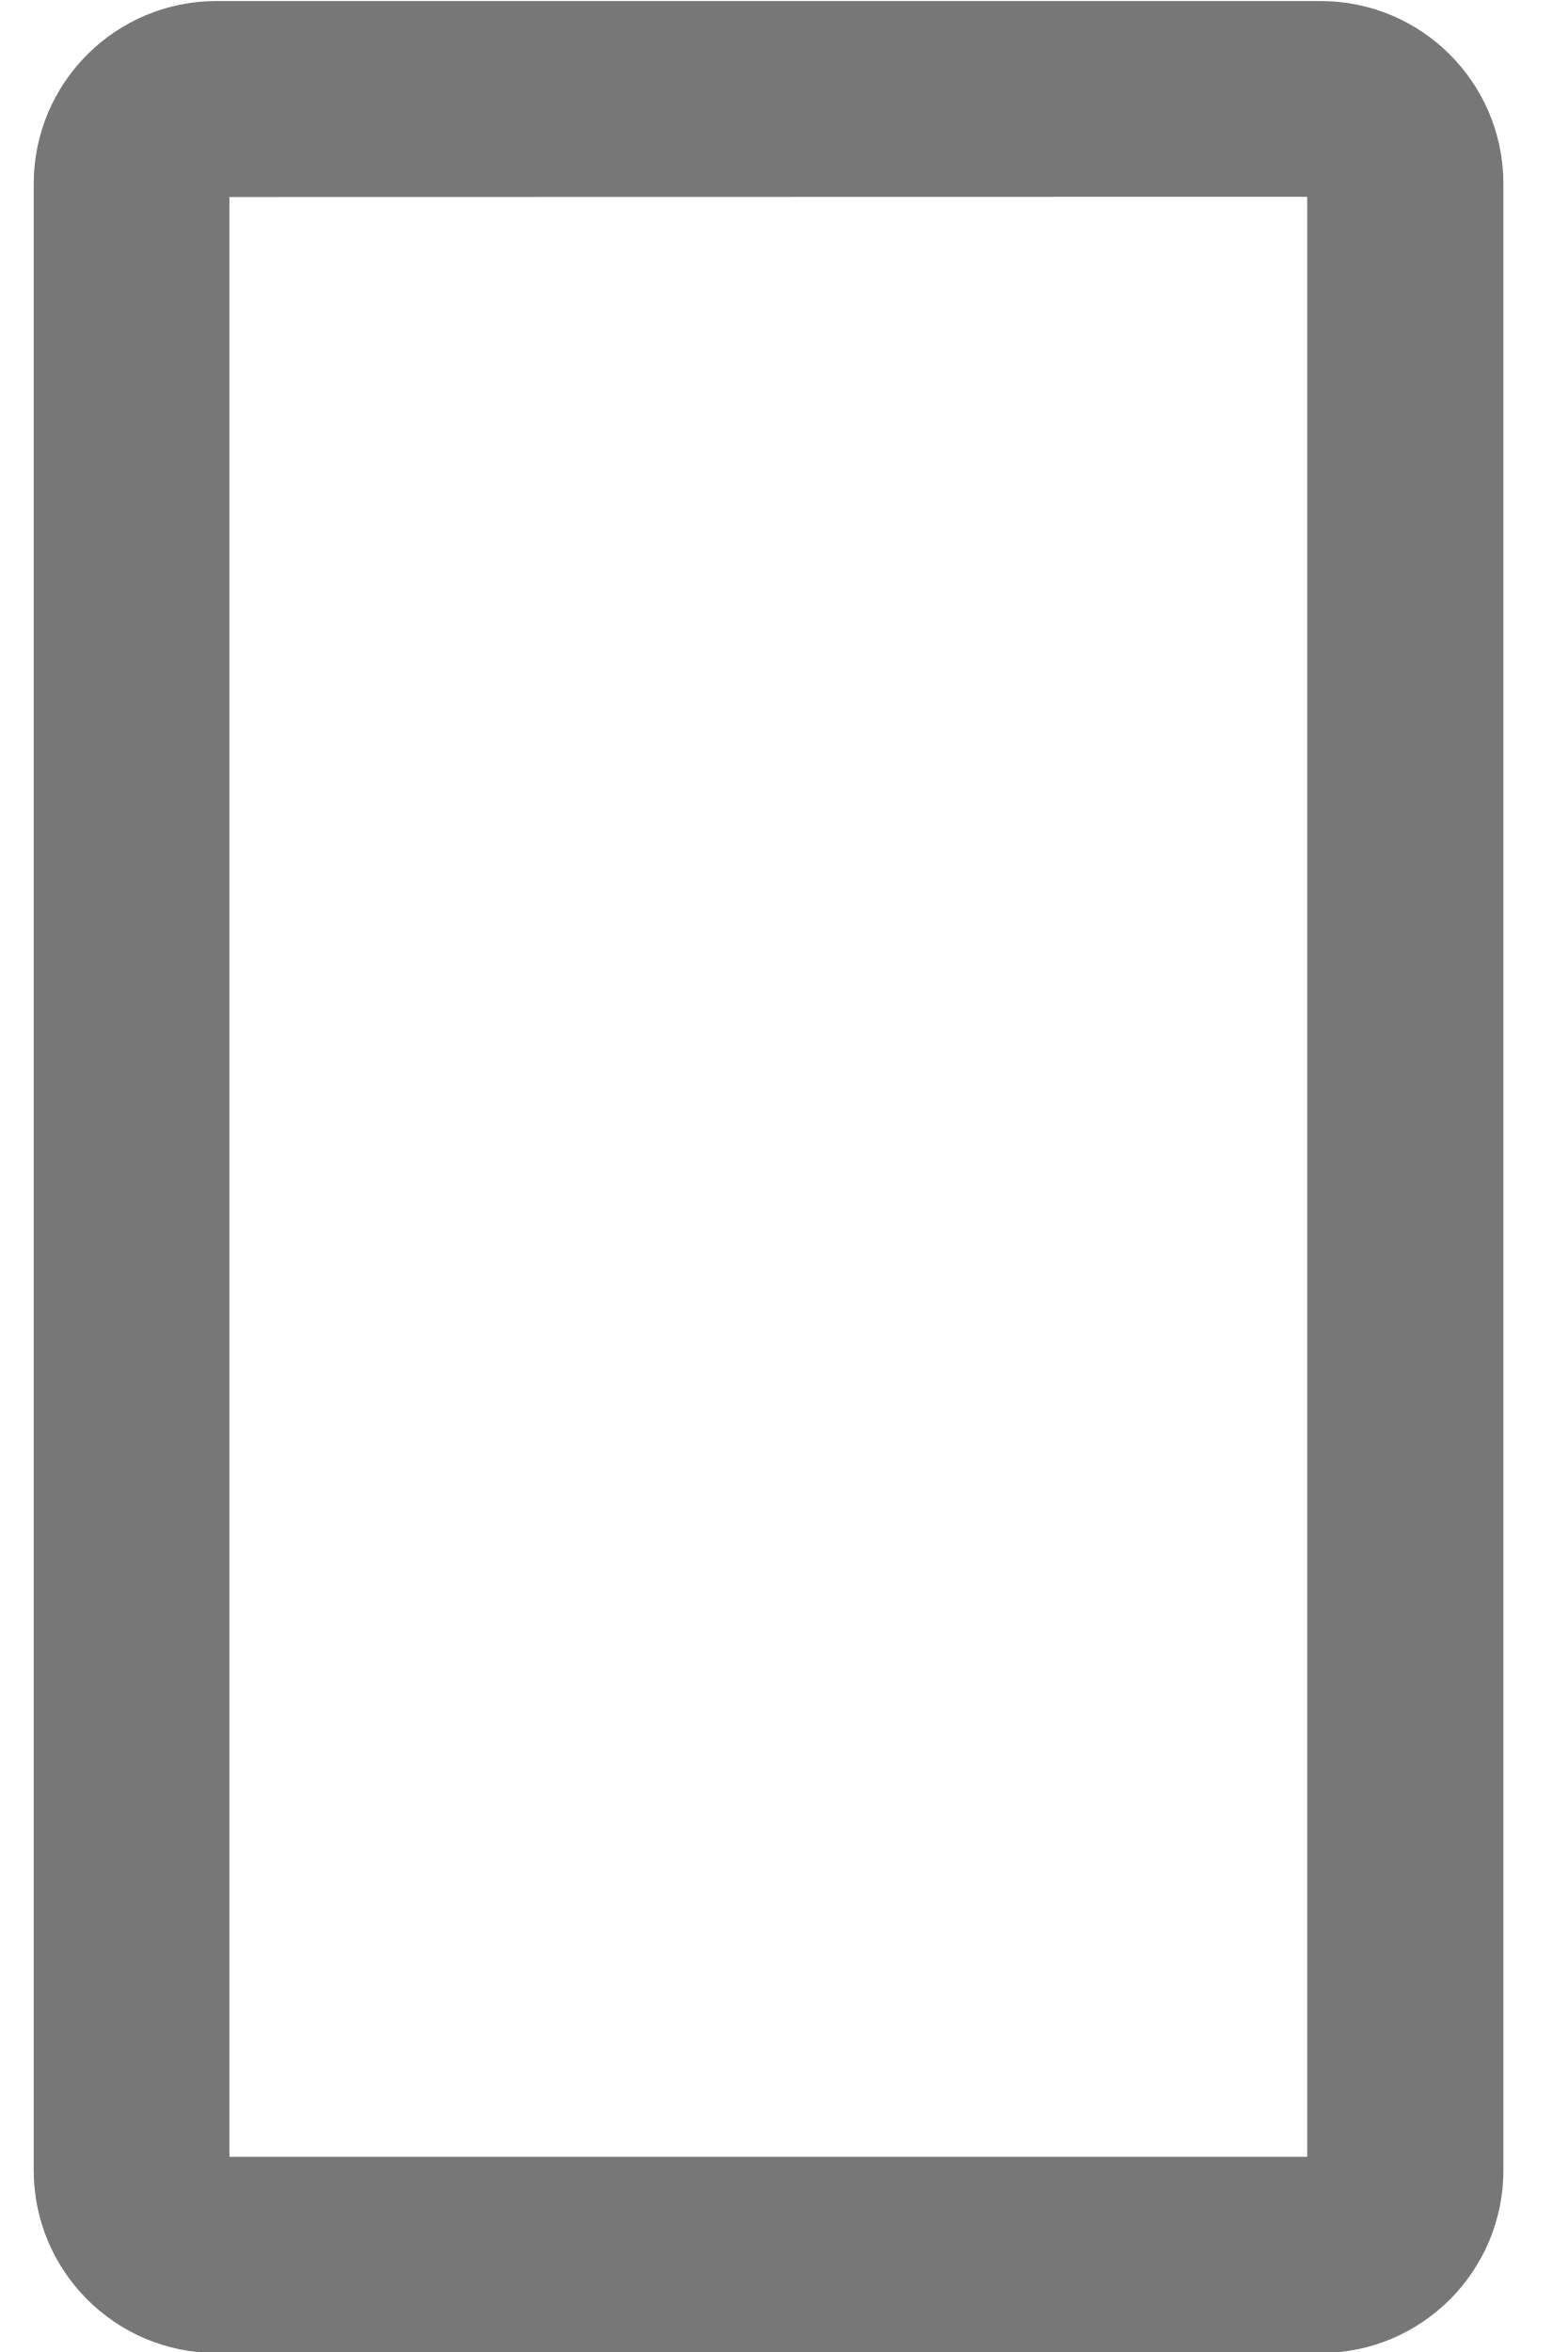
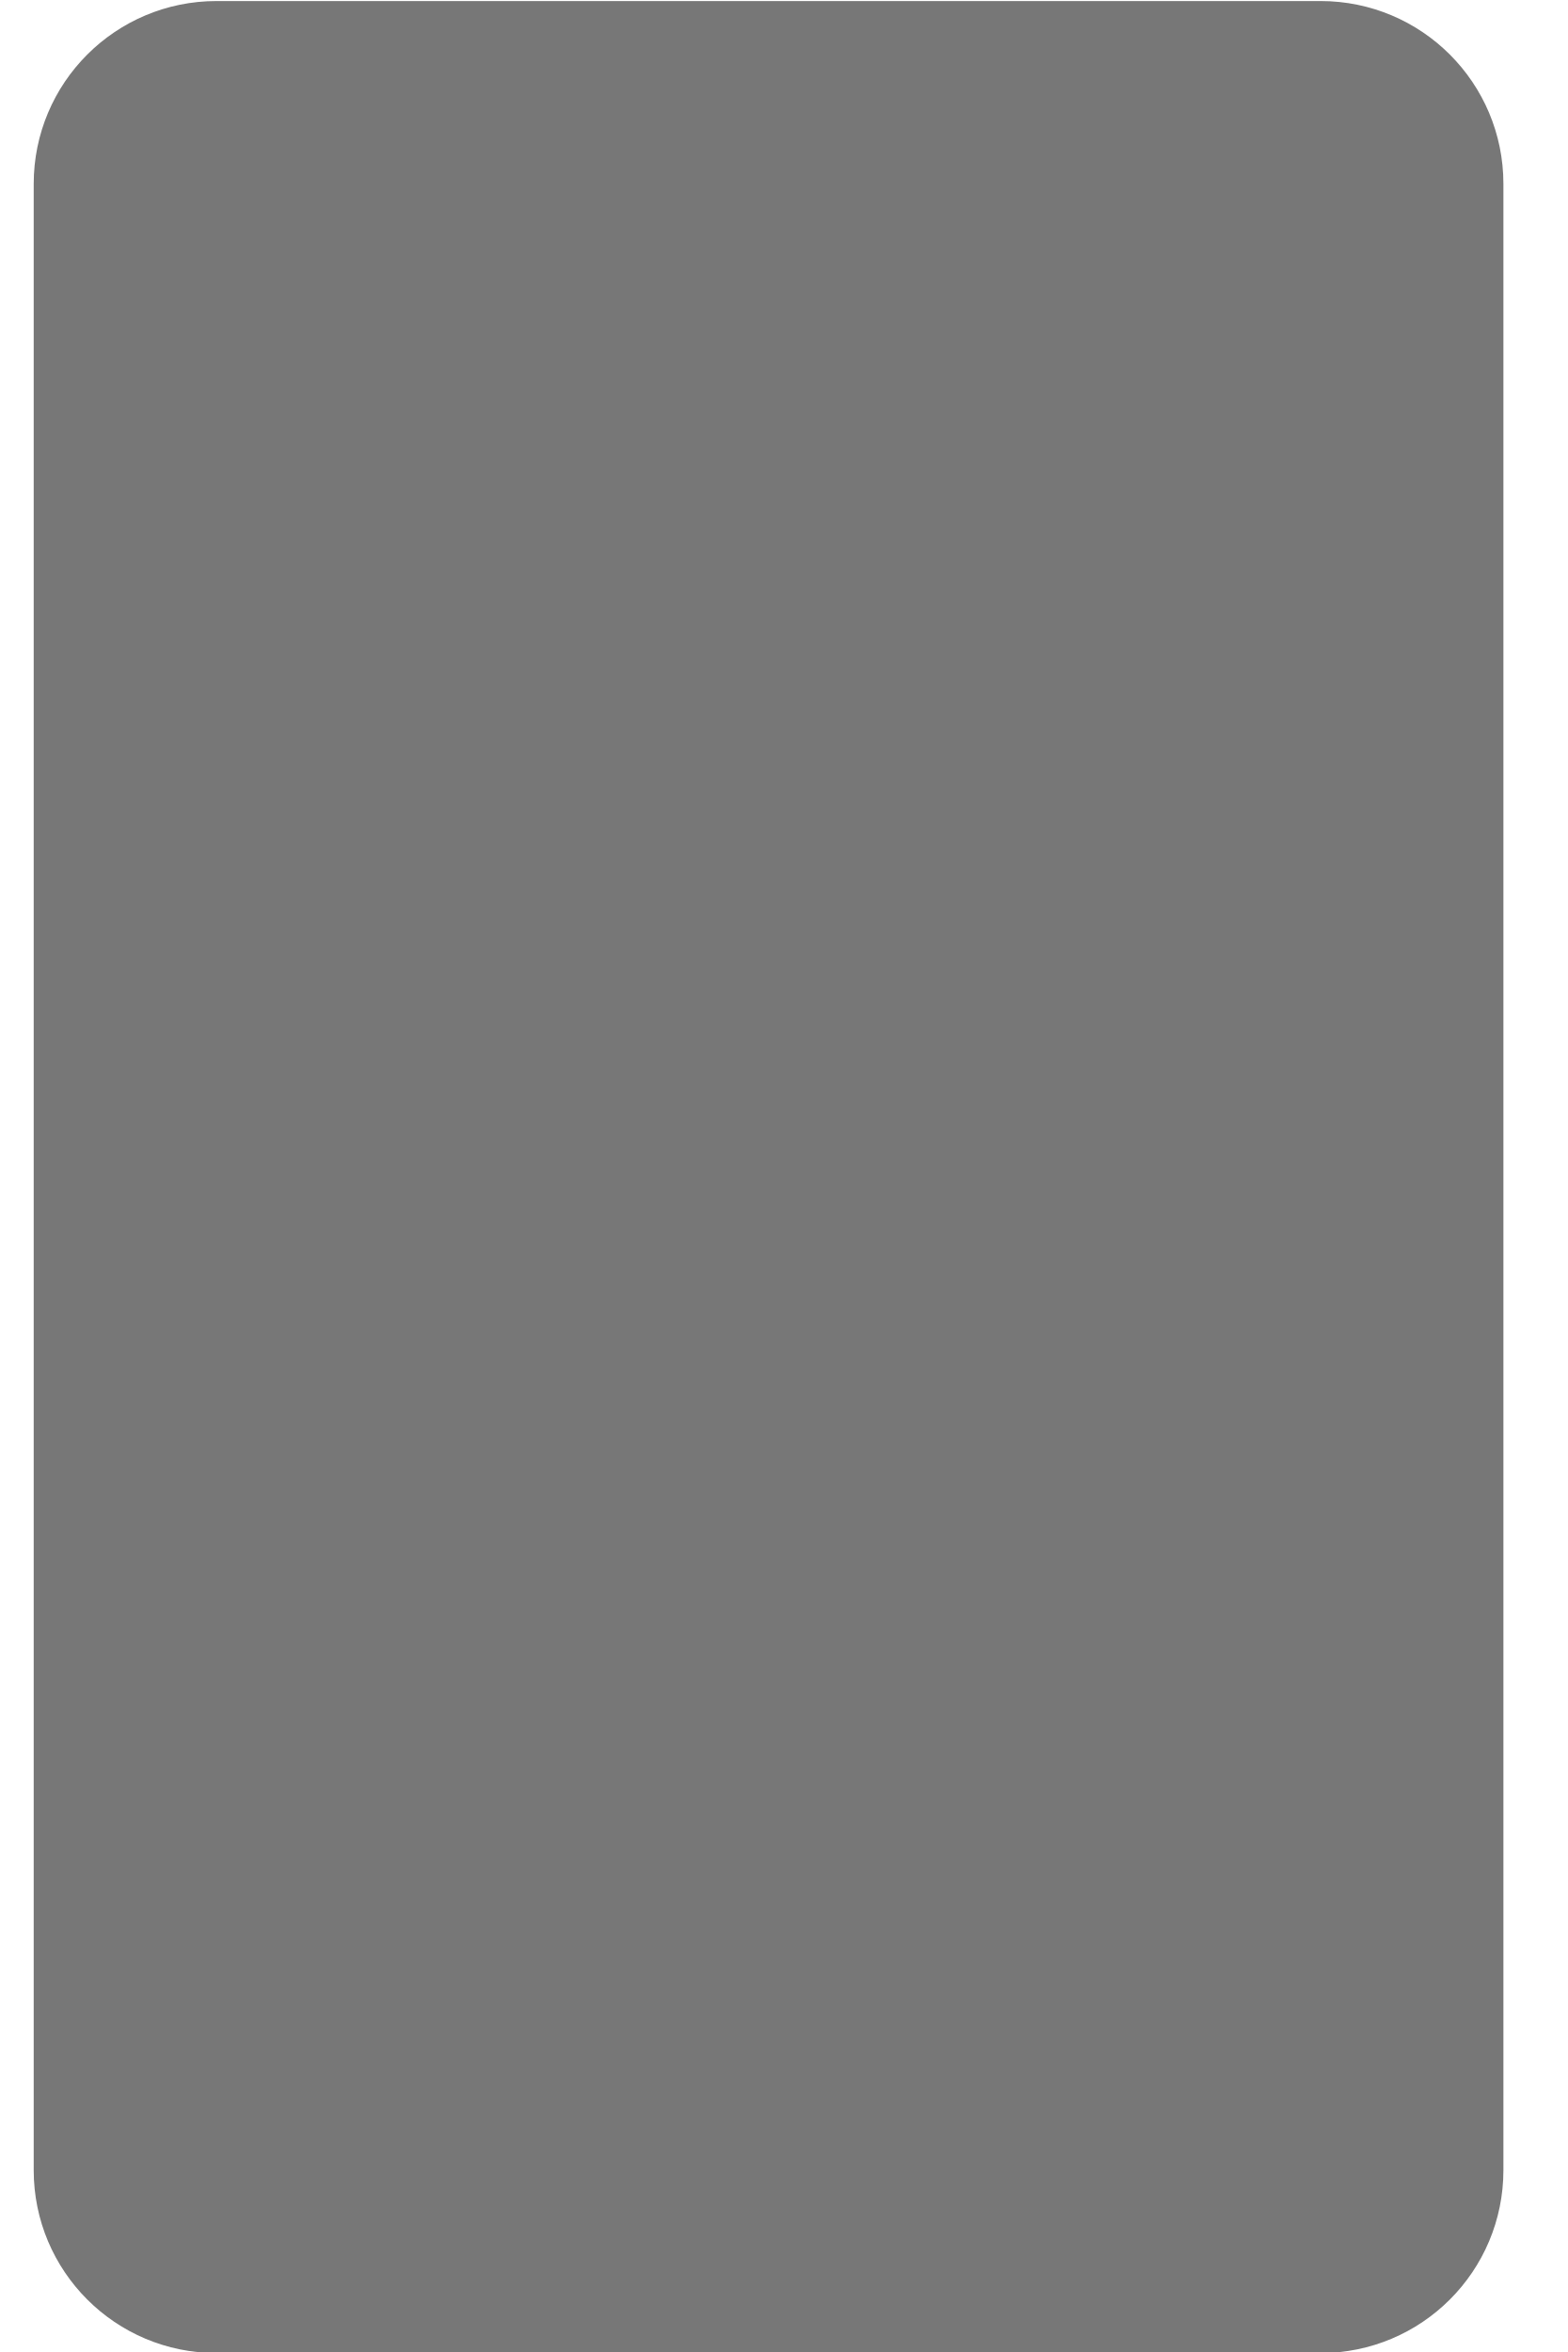
- <svg xmlns="http://www.w3.org/2000/svg" height="9" viewBox="0 0 6 9" width="6">
-   <path d="m5.054.004c.387 0 .7.313.7.7v7.6c0 .387-.313.7-.7.7h-4.225c-.387 0-.7-.313-.7-.7v-7.6c0-.387.313-.7.7-.7zm-.051.749-4.125.001v7.499h4.125z" fill="#777" />
+ <svg xmlns="http://www.w3.org/2000/svg" height="9" viewBox="0 0 6 9" width="6" version="1.1" id="svg1">
+   <defs id="defs1" />
+   <path d="m5.054.004c.387 0 .7.313.7.7v7.6c0 .387-.313.7-.7.7h-4.225c-.387 0-.7-.313-.7-.7v-7.6c0-.387.313-.7.7-.7z" fill="#747e86" id="path1" style="fill:#777777;fill-opacity:1" />
</svg>
